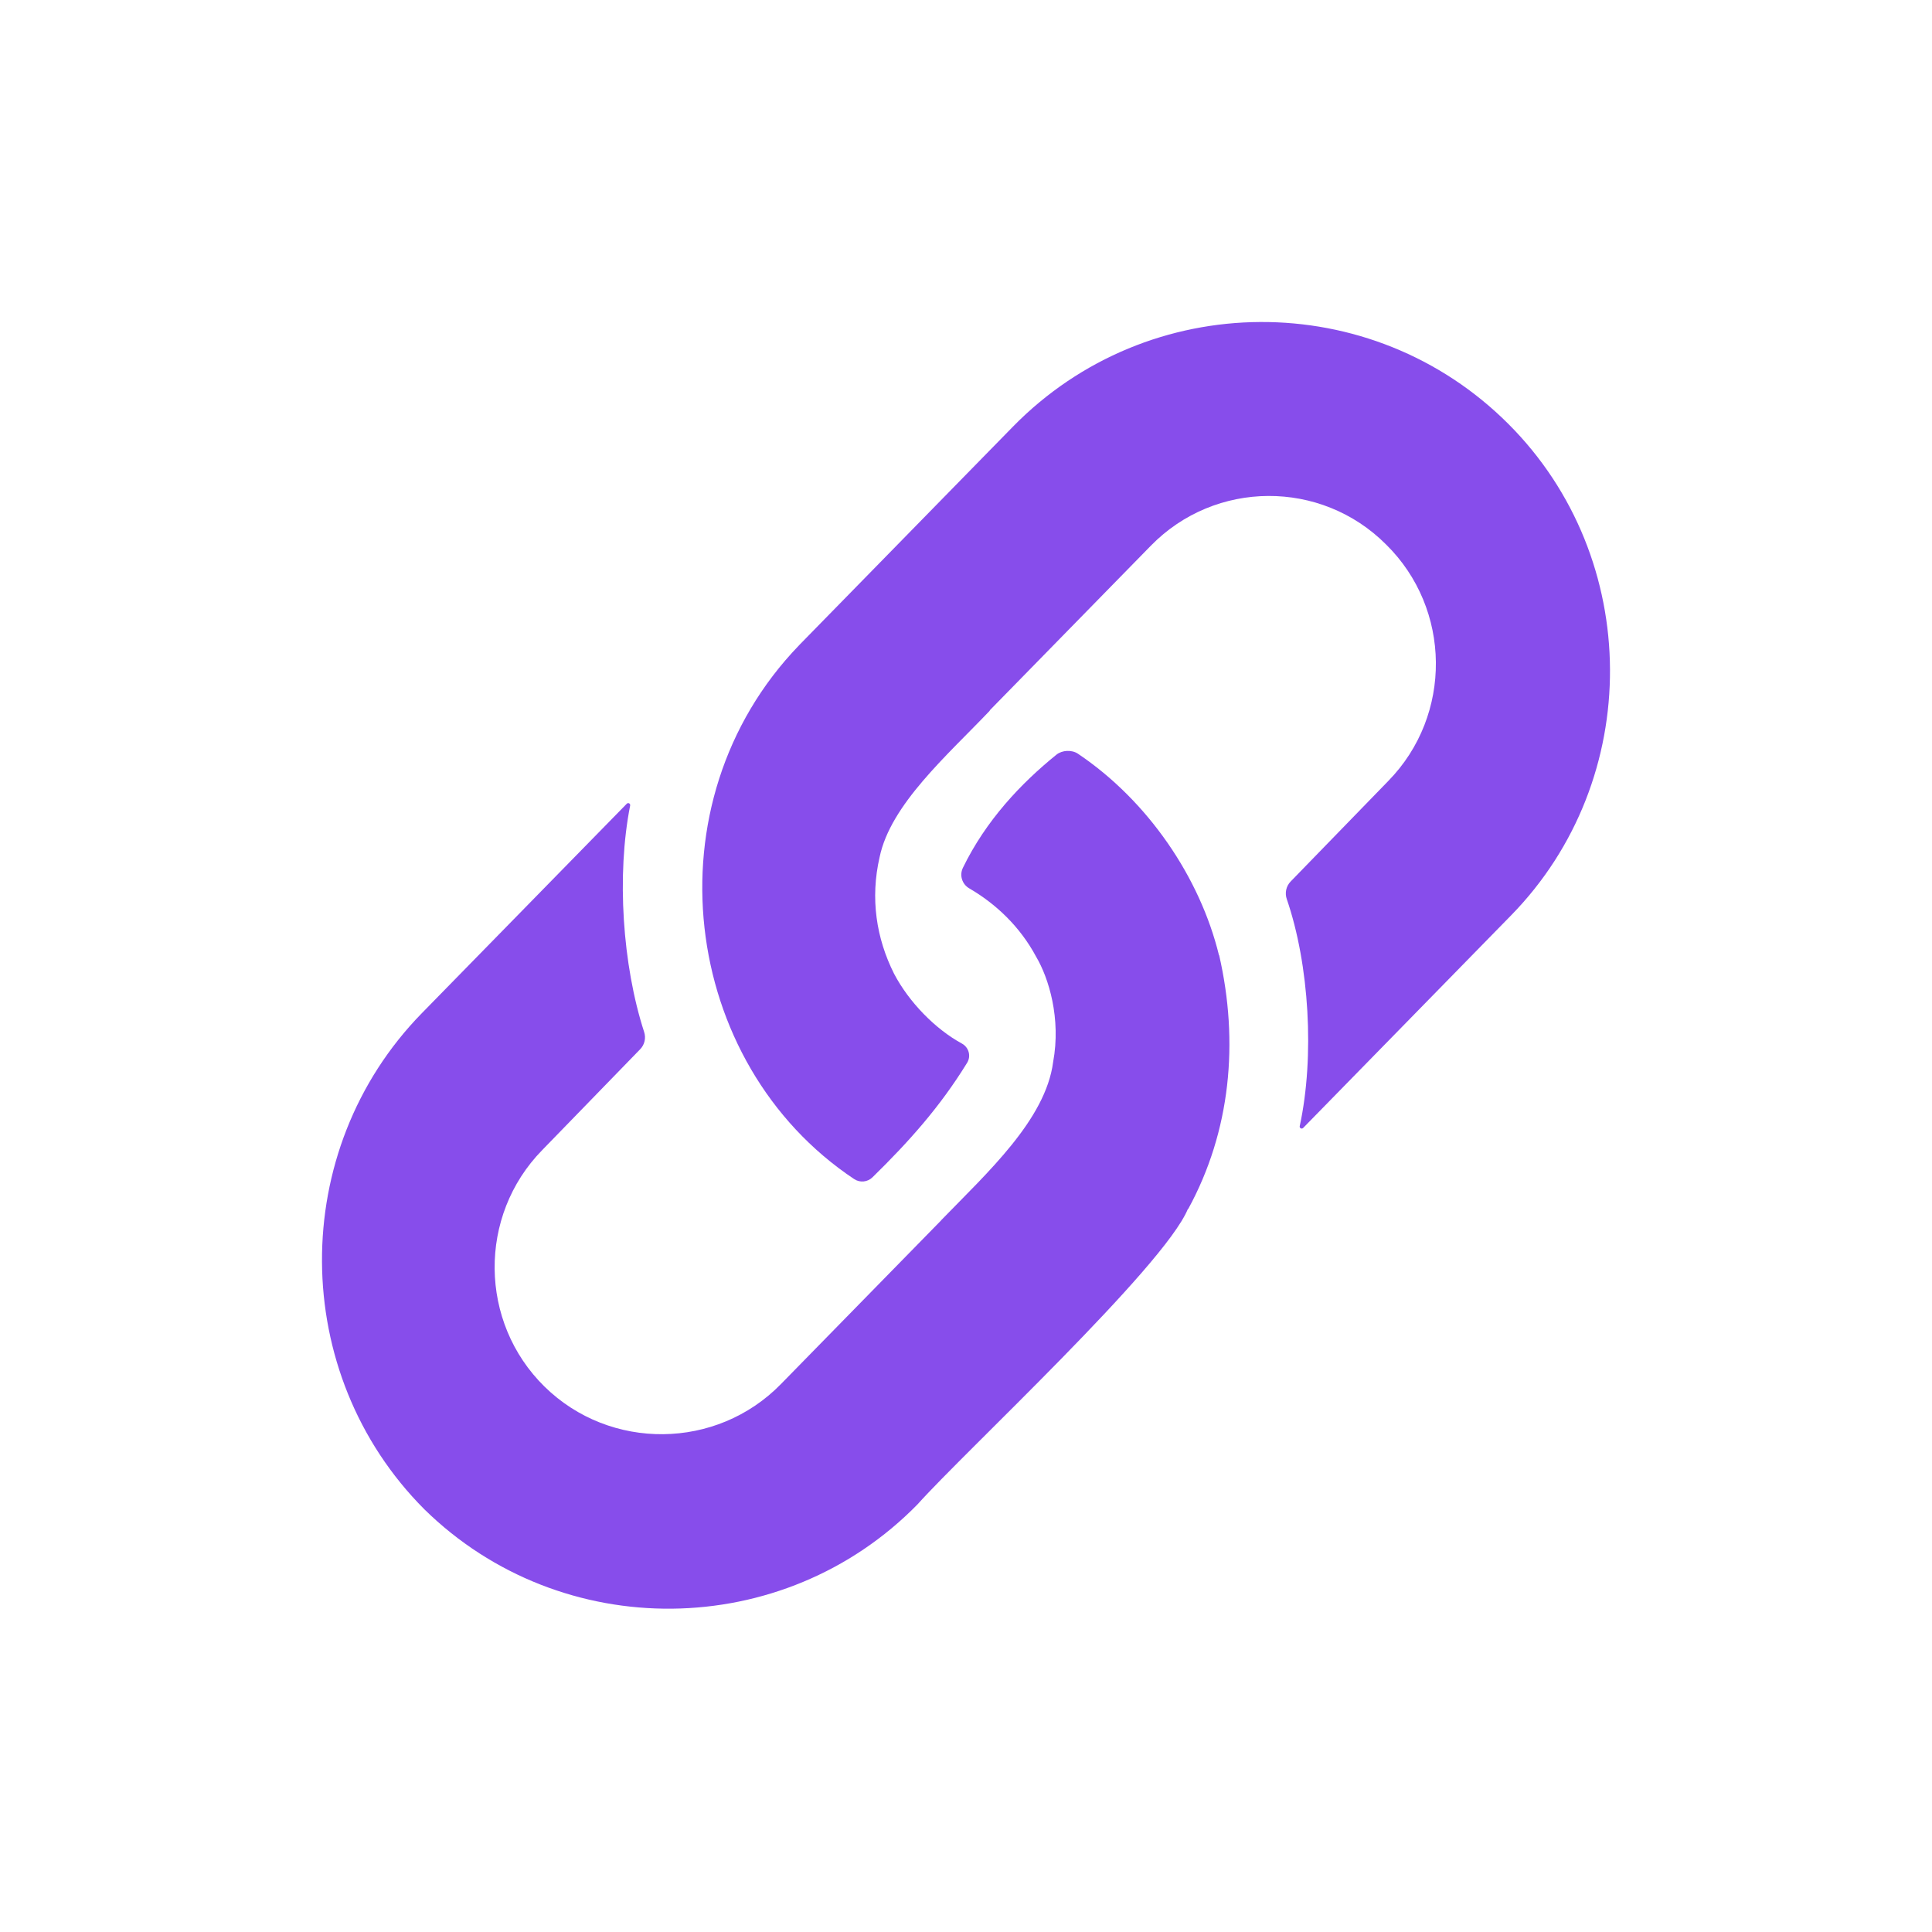
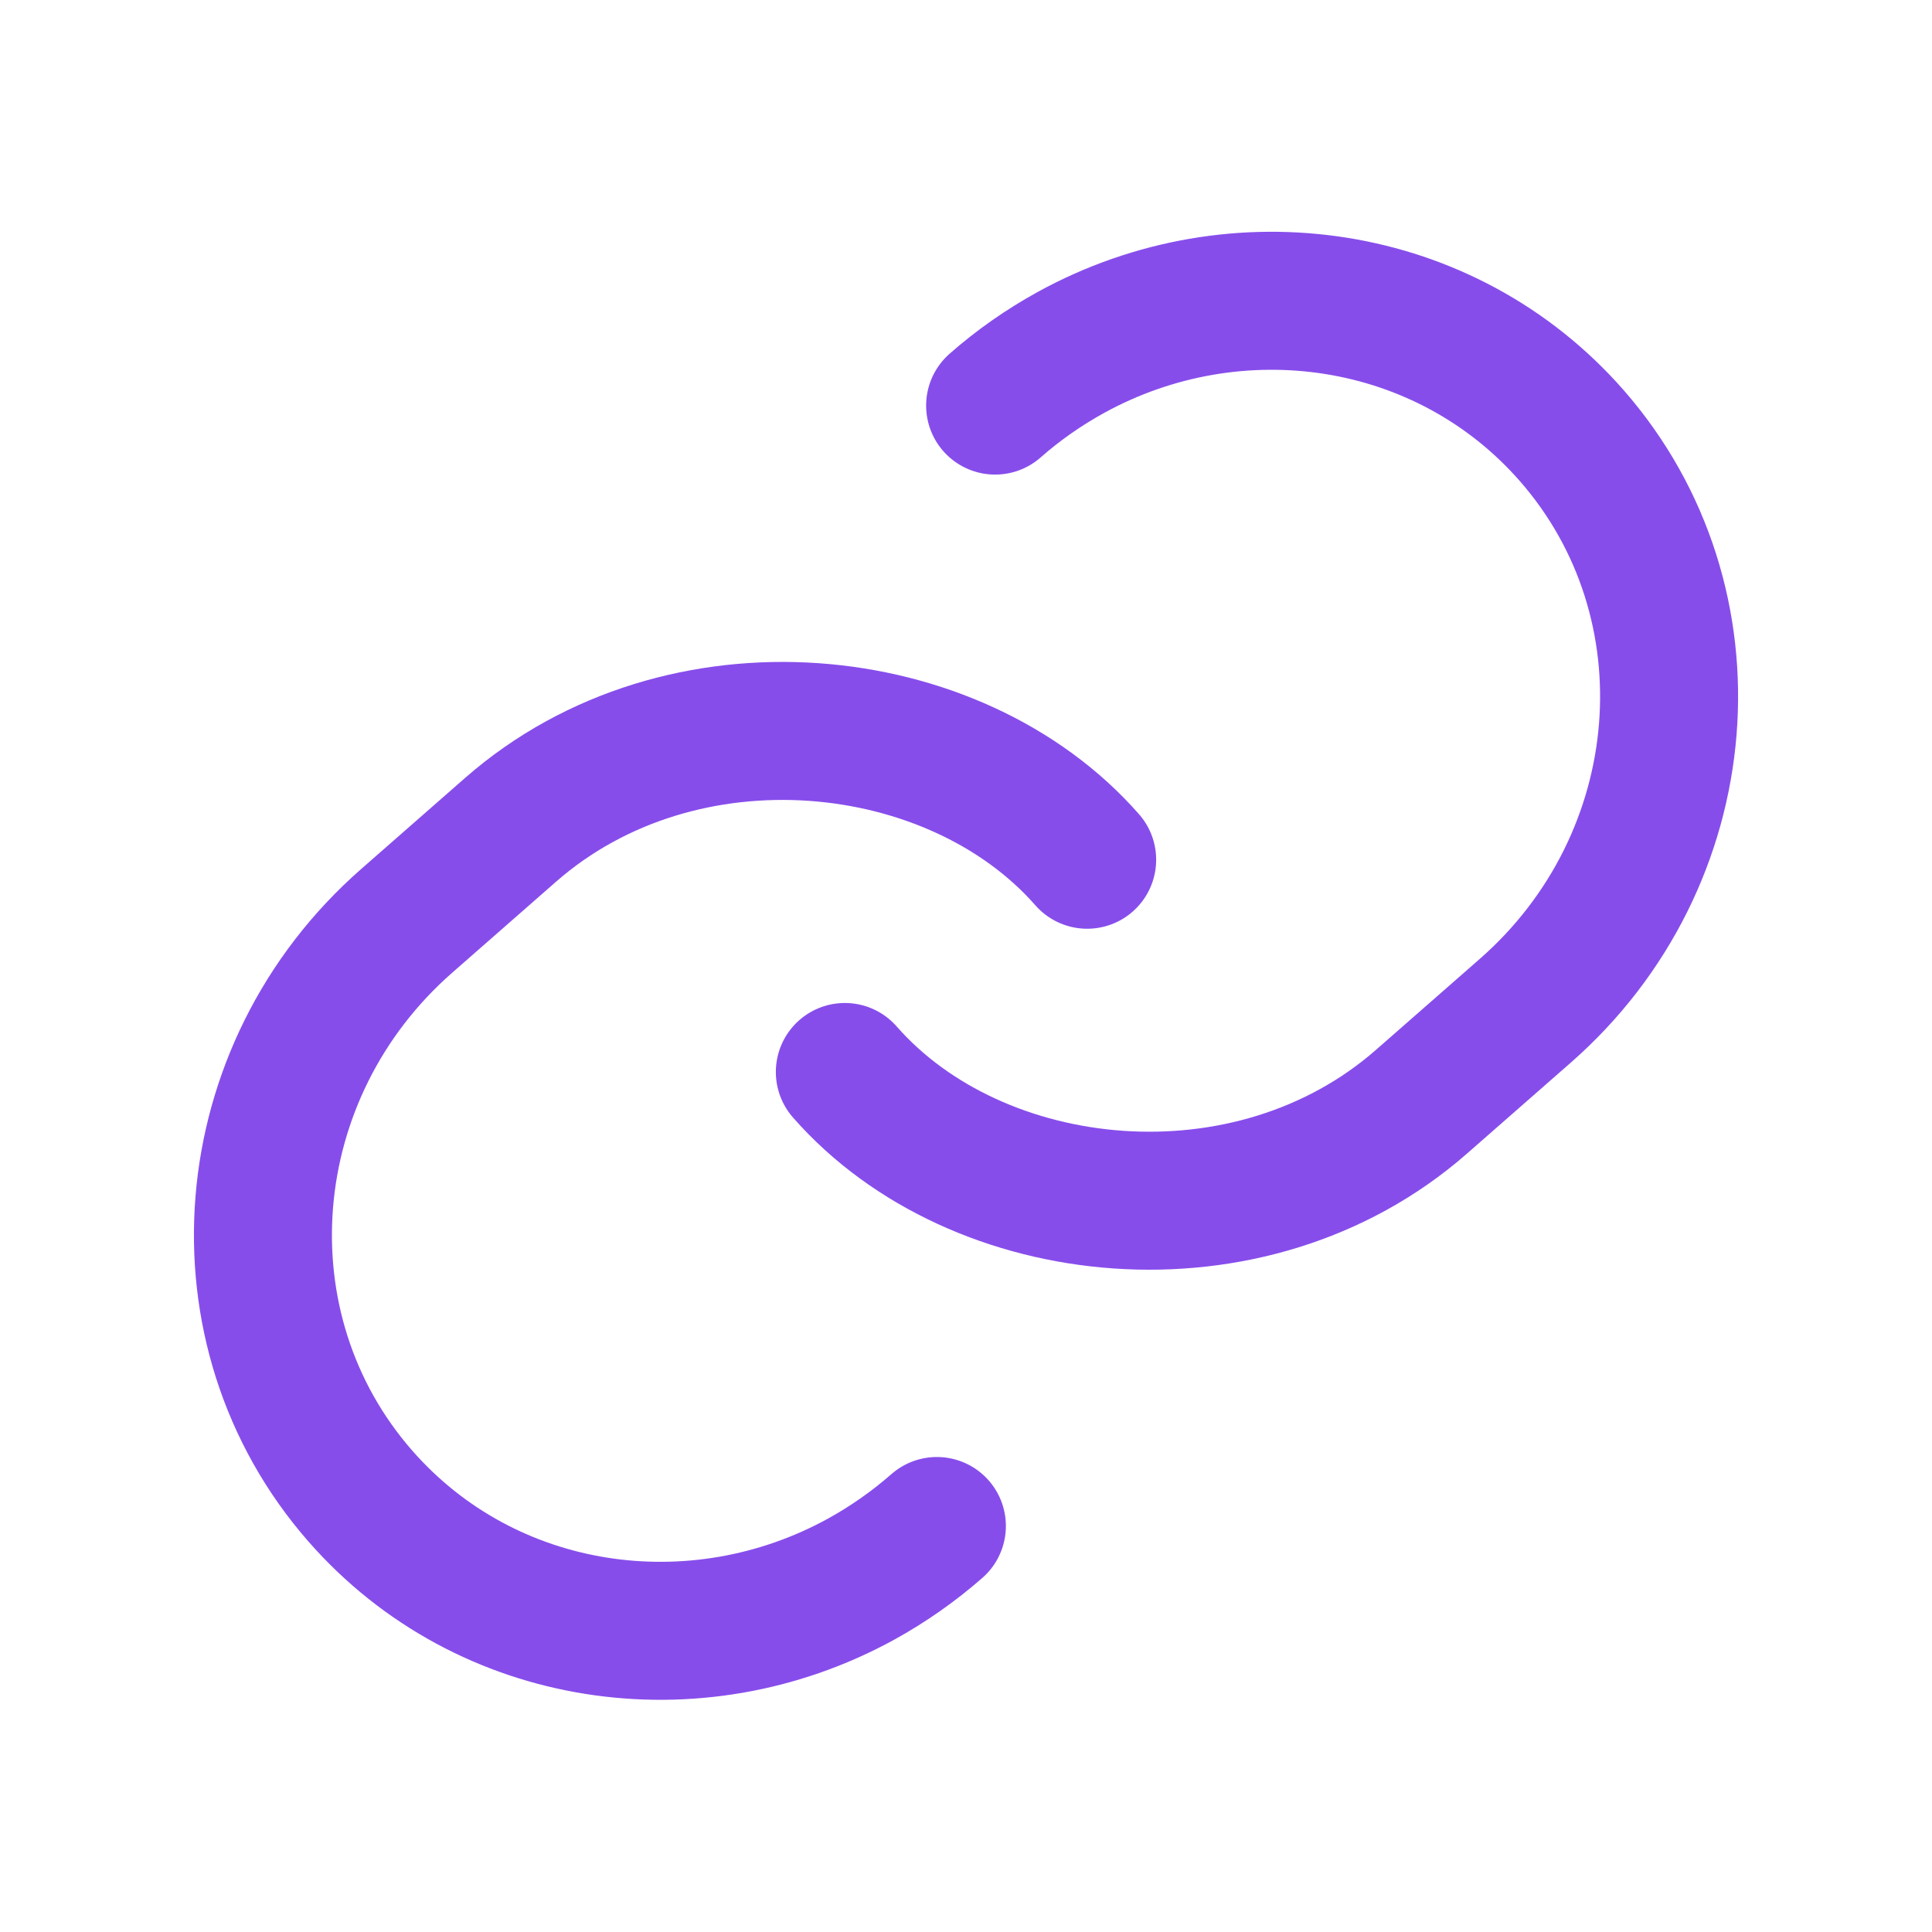
- <svg xmlns="http://www.w3.org/2000/svg" width="30" height="30" viewBox="0 0 30 30" fill="none">
-   <path d="M12.407 10.021C10.05 12.462 10.565 16.514 13.264 18.309C13.353 18.368 13.472 18.356 13.548 18.281C14.116 17.725 14.597 17.187 15.018 16.502C15.082 16.397 15.043 16.261 14.934 16.203C14.523 15.979 14.113 15.56 13.882 15.118L13.882 15.118C13.606 14.567 13.512 13.95 13.658 13.312C13.658 13.312 13.658 13.312 13.658 13.312C13.827 12.495 14.702 11.736 15.371 11.034C15.369 11.033 15.368 11.033 15.367 11.032L17.872 8.472C18.87 7.452 20.512 7.443 21.521 8.453C22.54 9.453 22.557 11.105 21.558 12.126L20.041 13.688C19.971 13.76 19.948 13.866 19.981 13.961C20.33 14.976 20.416 16.406 20.182 17.487C20.176 17.517 20.213 17.537 20.235 17.515L23.464 14.214C25.527 12.106 25.51 8.673 23.425 6.586C21.298 4.456 17.835 4.474 15.729 6.625L12.42 10.007C12.416 10.012 12.412 10.016 12.407 10.021Z" fill="#874deb" />
-   <path d="M18.445 18.774C18.445 18.774 18.445 18.774 18.445 18.774C18.447 18.773 18.449 18.773 18.451 18.772C19.11 17.565 19.24 16.181 18.931 14.832L18.93 14.833L18.928 14.832C18.635 13.631 17.83 12.437 16.737 11.703C16.643 11.64 16.493 11.647 16.405 11.718C15.851 12.166 15.309 12.741 14.952 13.475C14.896 13.59 14.938 13.728 15.048 13.793C15.463 14.034 15.838 14.387 16.089 14.856L16.089 14.856C16.285 15.187 16.478 15.815 16.353 16.491C16.353 16.491 16.353 16.491 16.353 16.491C16.236 17.386 15.333 18.207 14.615 18.947L14.616 18.948C14.069 19.507 12.68 20.925 12.124 21.494C11.126 22.514 9.475 22.531 8.456 21.532C7.437 20.532 7.42 18.879 8.419 17.859L9.941 16.292C10.01 16.221 10.033 16.118 10.002 16.024C9.665 14.985 9.572 13.587 9.785 12.508C9.791 12.478 9.754 12.458 9.733 12.48L6.552 15.731C4.467 17.861 4.485 21.329 6.591 23.438C8.718 25.524 12.164 25.489 14.248 23.359C14.972 22.548 18.072 19.675 18.445 18.774Z" fill="#874deb" />
+ <svg xmlns="http://www.w3.org/2000/svg" width="14" height="14" viewBox="0 0 14 14" fill="none">
+   <path d="M7.878 6.23C6.92 5.137 4.94 4.927 3.7 6.013L2.948 6.672C1.702 7.763 1.551 9.631 2.612 10.842C3.526 11.885 5.041 12.102 6.24 11.443C6.436 11.335 6.62 11.206 6.789 11.058" stroke="#874deb" stroke-linecap="round" stroke-linejoin="round" />
+   <path d="M6.122 7.768C7.08 8.861 9.06 9.07 10.3 7.984L11.052 7.325C12.298 6.234 12.449 4.367 11.389 3.156C10.474 2.112 8.959 1.895 7.76 2.554C7.564 2.662 7.379 2.791 7.211 2.939" stroke="#874deb" stroke-linecap="round" stroke-linejoin="round" />
</svg>
